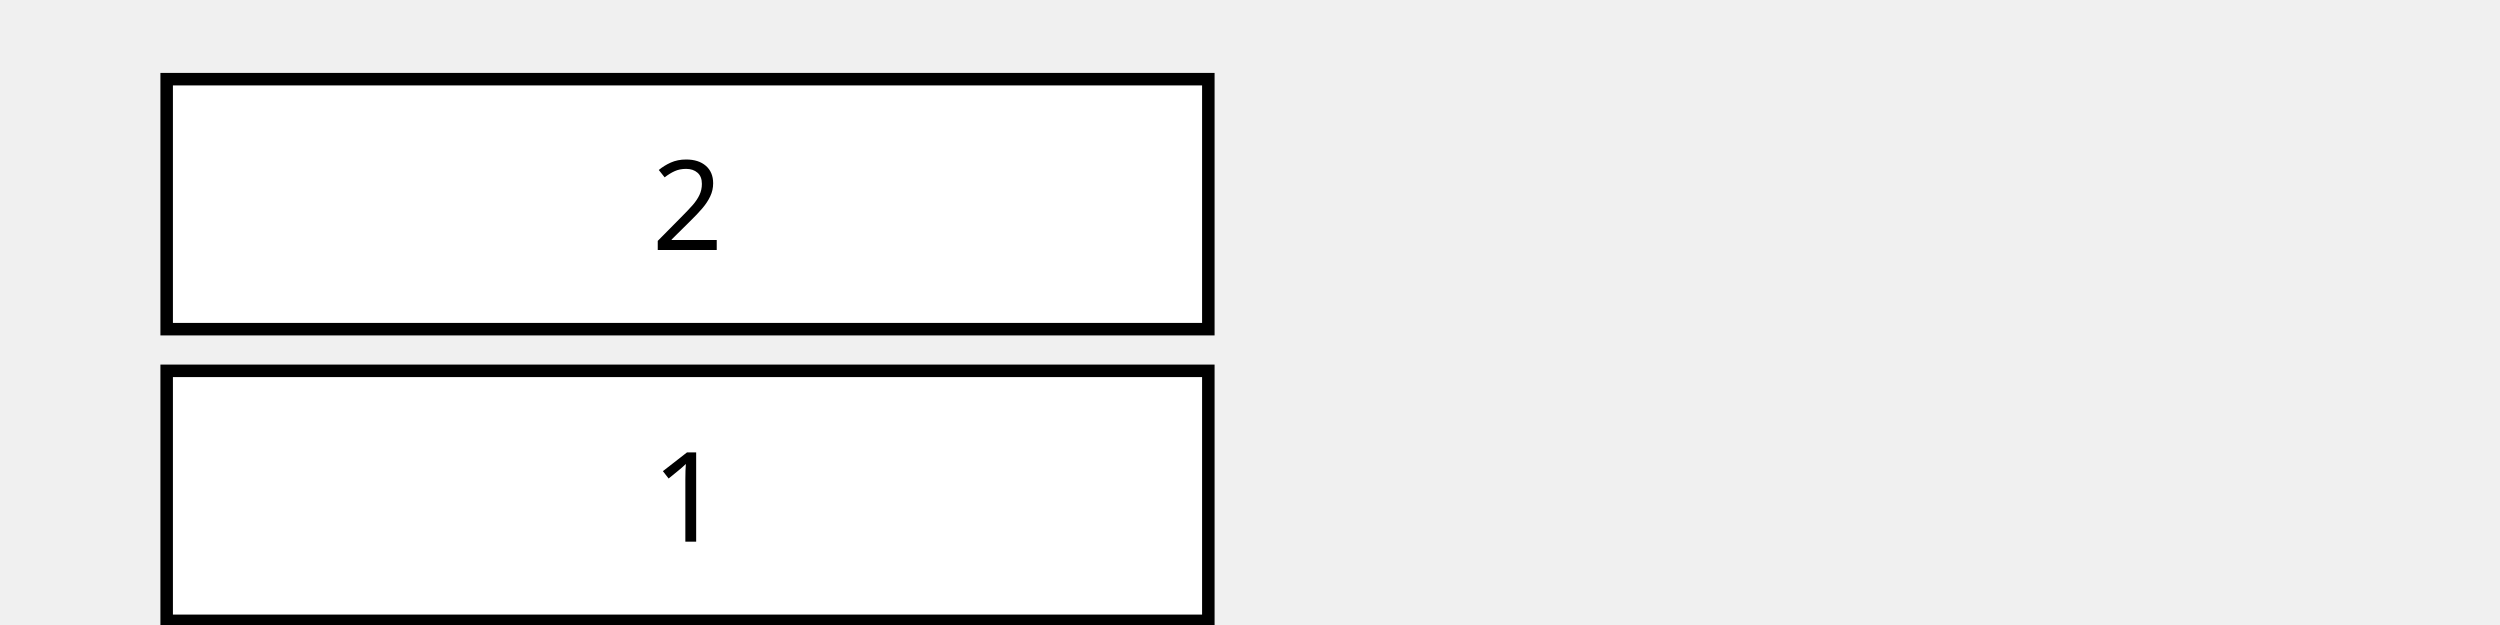
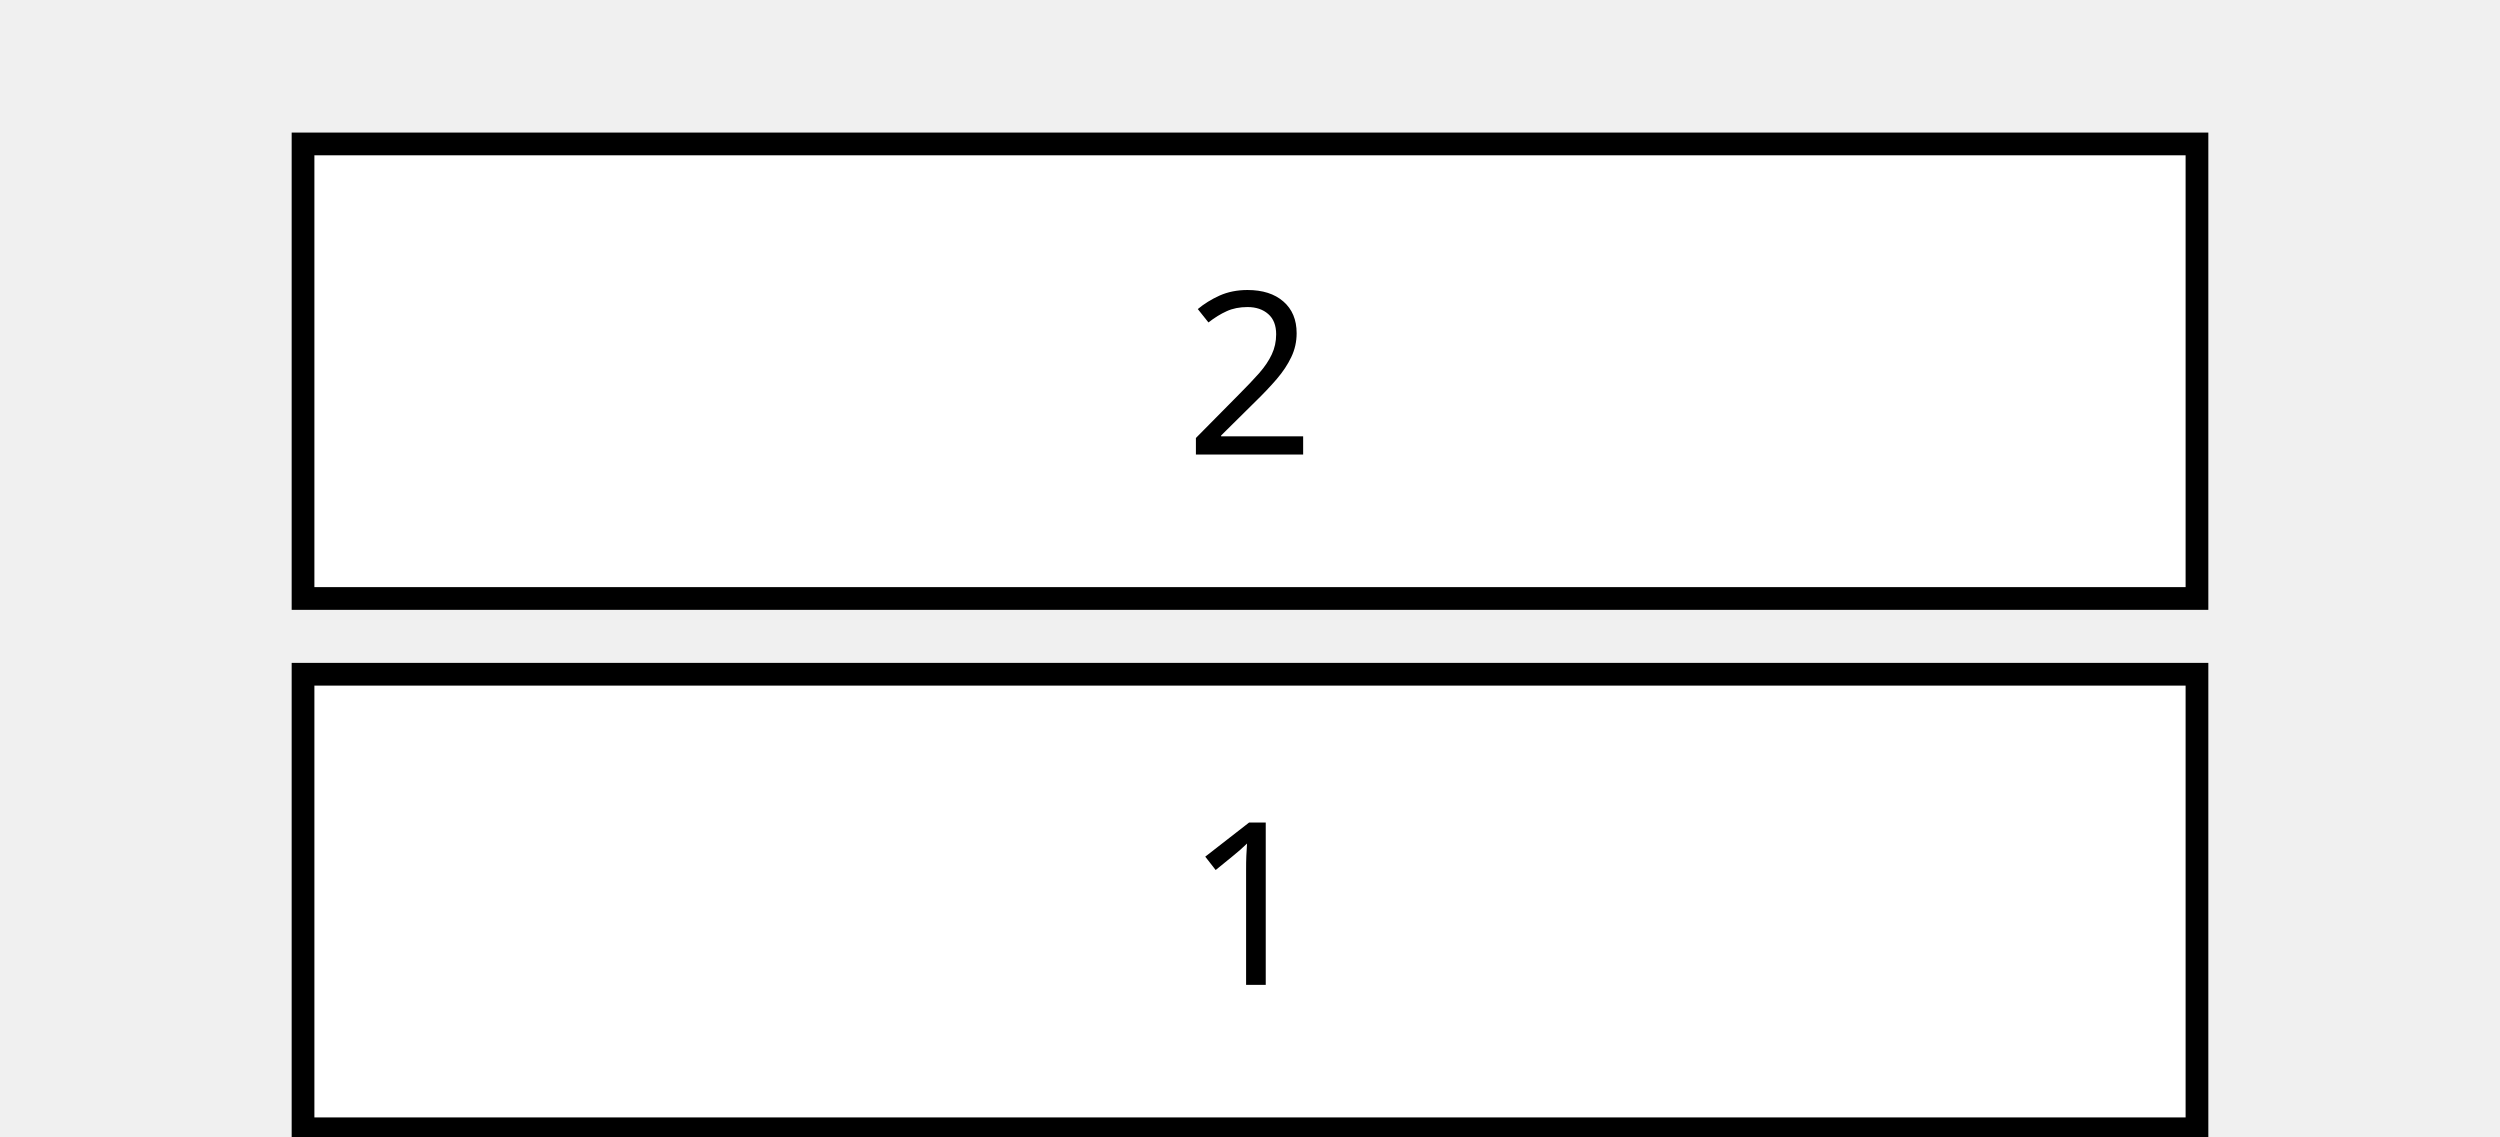
- <svg width="600" height="150">
+ <svg width="330" height="150">
  <rect width="250" height="60" x="40" y="89" fill="white" stroke="black" stroke-width="3" />
  <text fill="black" font-family="sans-serif" font-size="30" x="165" y="130" text-anchor="middle">1</text>
  <rect width="250" height="60" x="40" y="19" fill="white" stroke="black" stroke-width="3" />
  <text fill="black" font-family="sans-serif" font-size="30" x="165" y="60" text-anchor="middle">2</text>
</svg>
